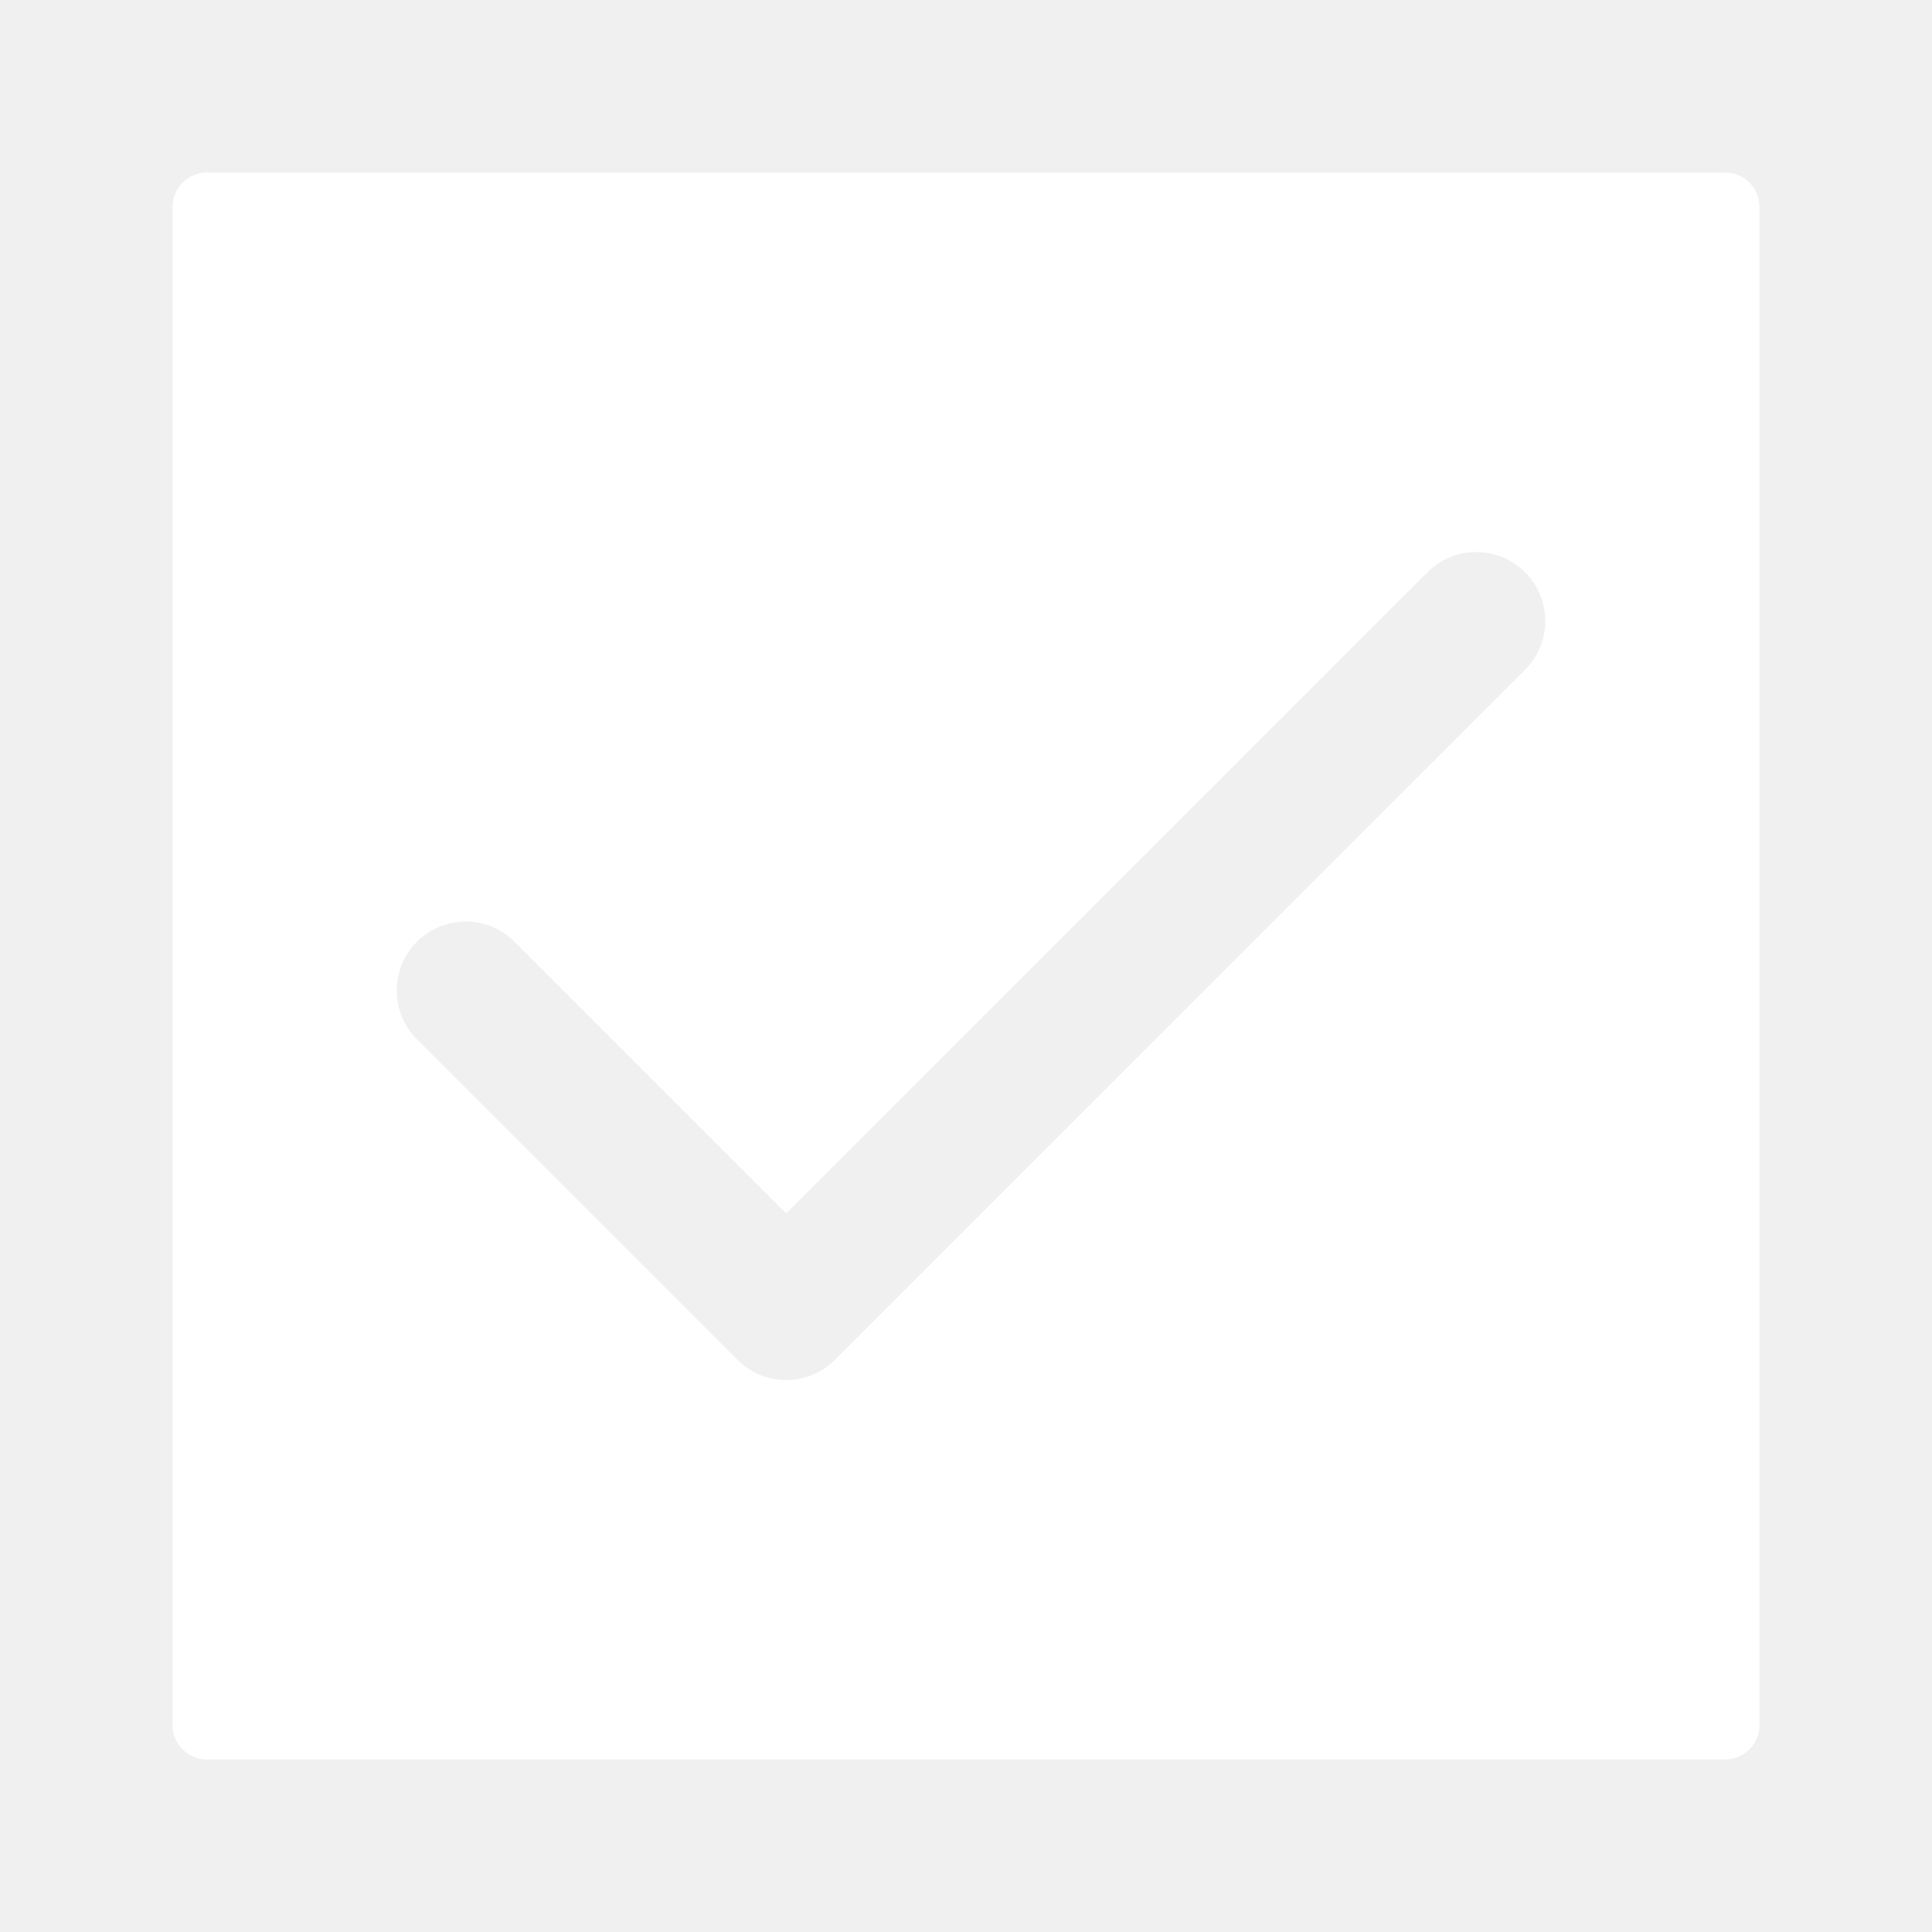
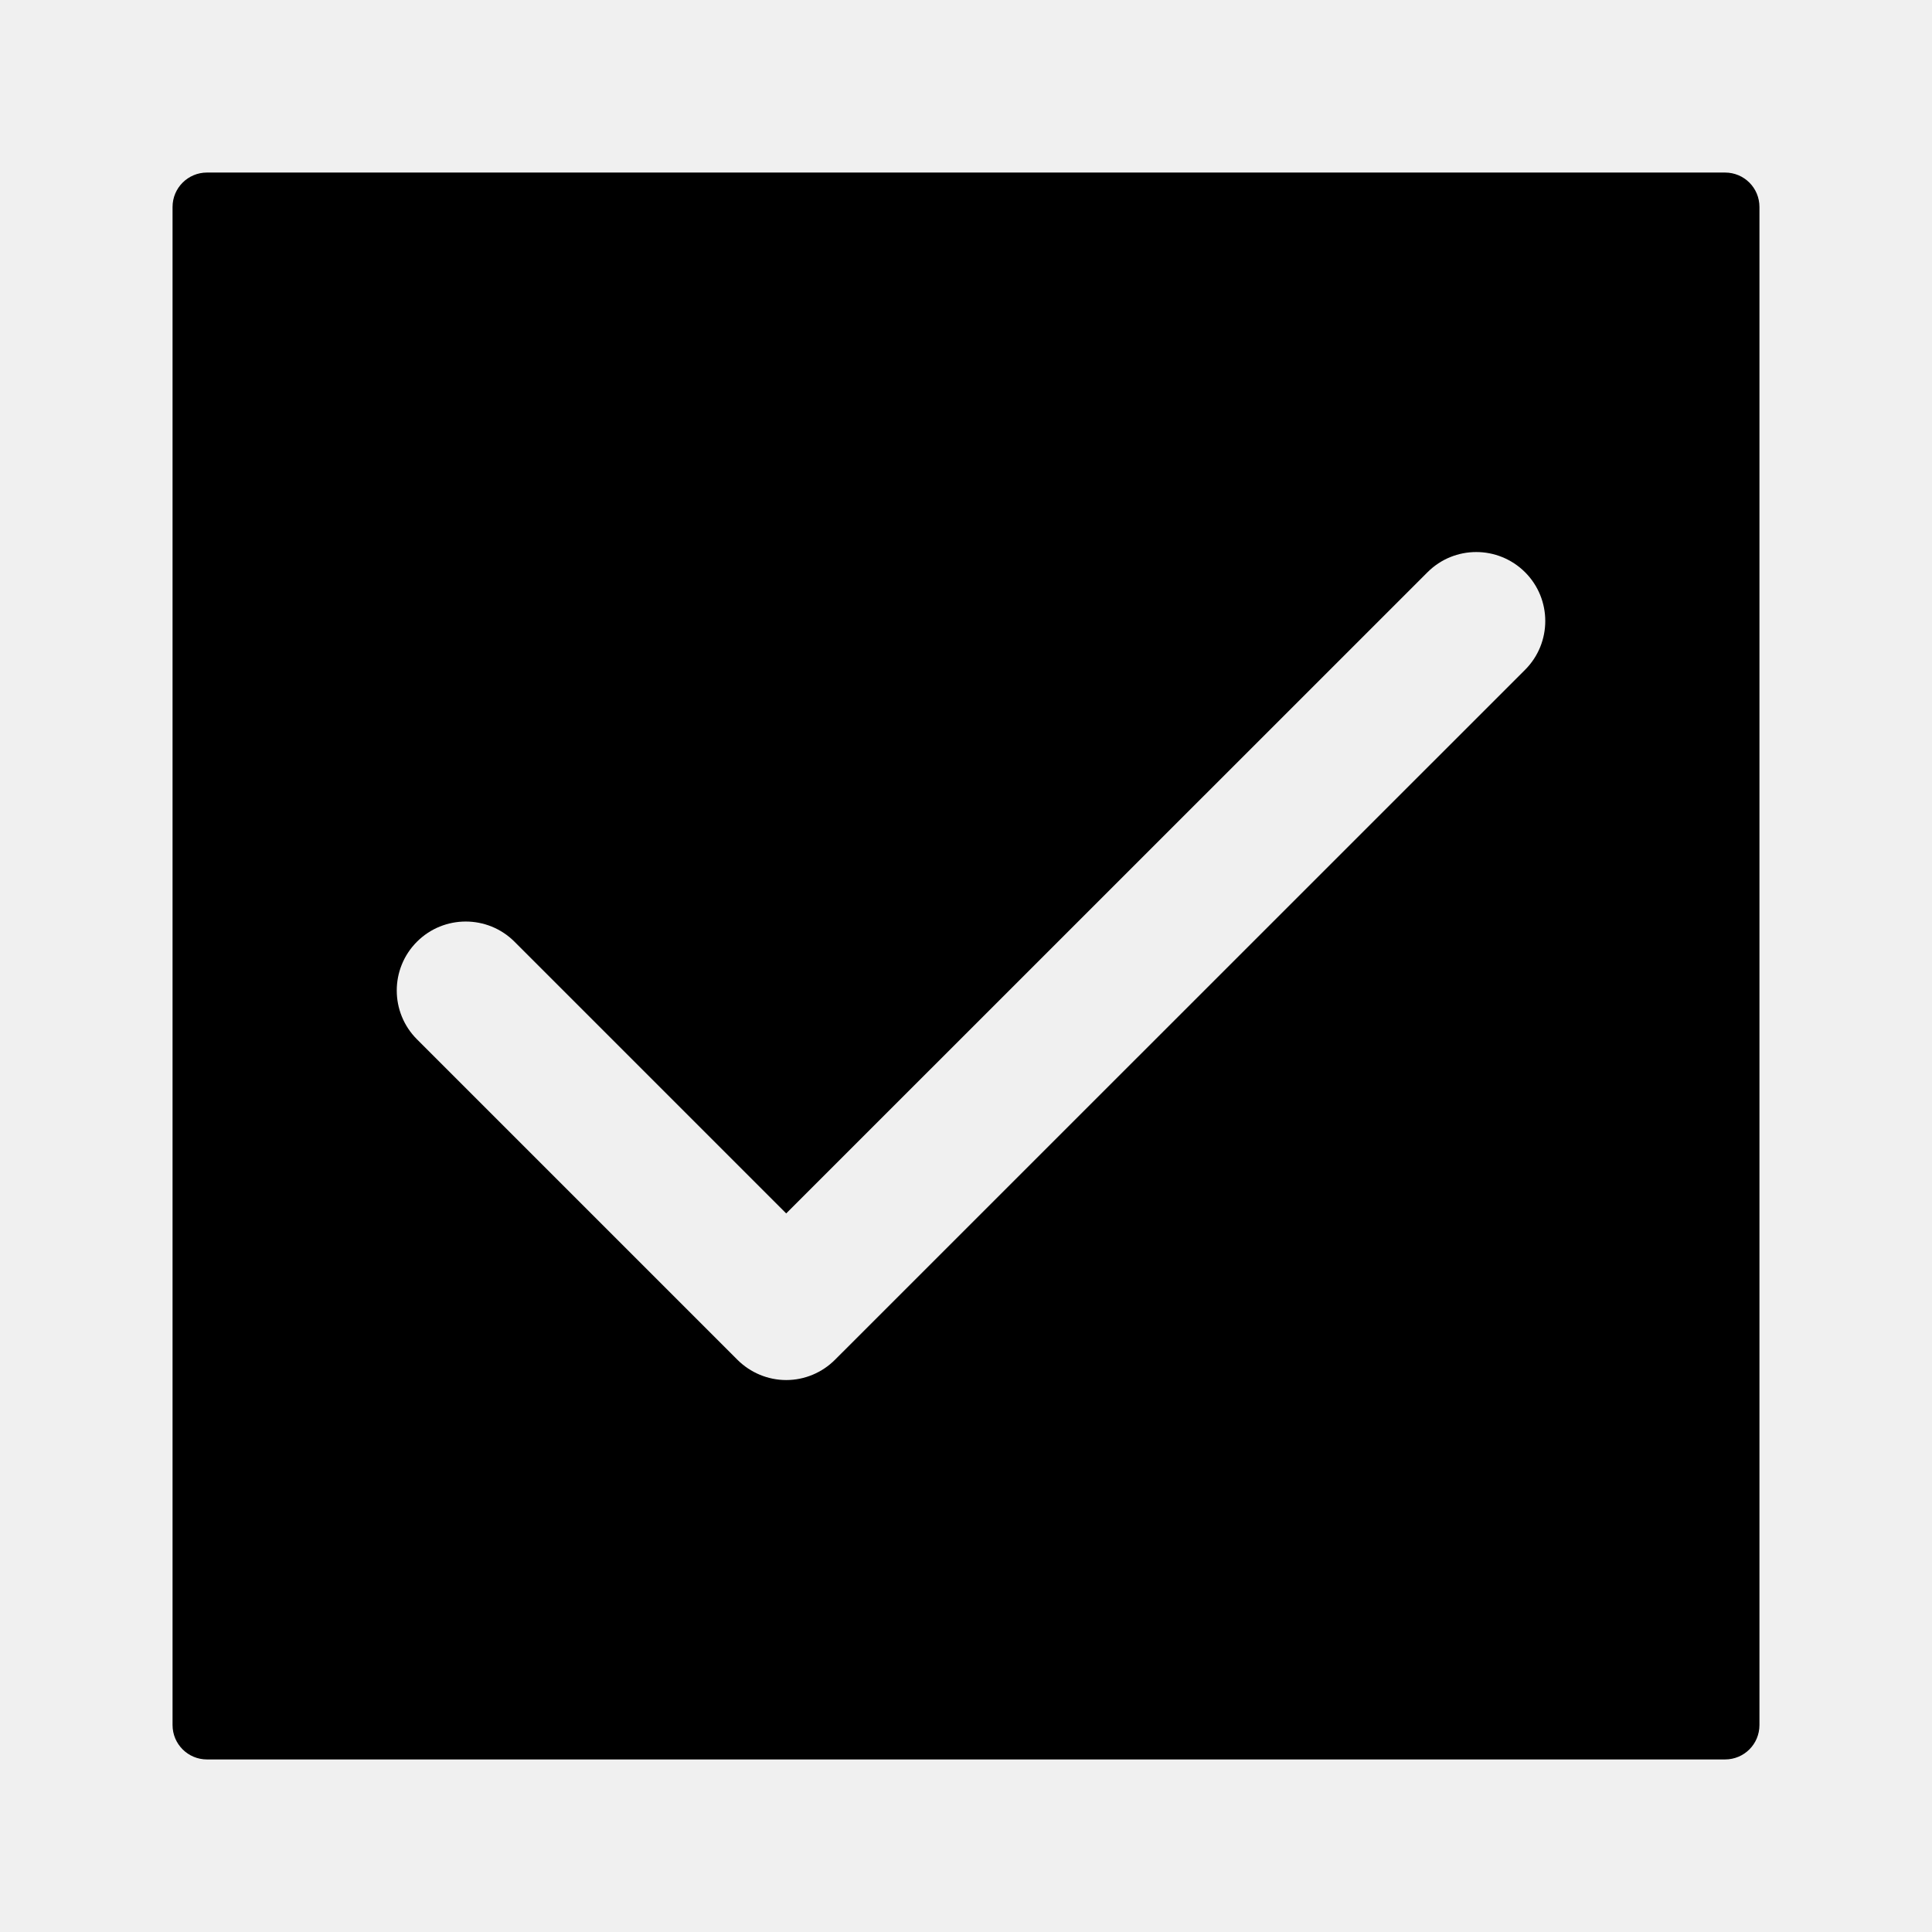
- <svg xmlns="http://www.w3.org/2000/svg" width="16" height="16" viewBox="0 0 16 16" fill="none">
-   <path fill-rule="evenodd" clip-rule="evenodd" d="M1.714 1.429C1.557 1.429 1.429 1.556 1.429 1.714V14.286C1.429 14.444 1.557 14.571 1.714 14.571H14.286C14.444 14.571 14.571 14.444 14.571 14.286V1.714C14.571 1.556 14.444 1.429 14.286 1.429H1.714ZM12.63 5.547C12.853 5.324 12.853 4.962 12.63 4.739C12.406 4.516 12.045 4.516 11.822 4.739L6.511 10.049L4.261 7.799C4.038 7.576 3.676 7.576 3.453 7.799C3.23 8.022 3.23 8.384 3.453 8.607L6.107 11.261C6.214 11.368 6.36 11.429 6.511 11.429C6.663 11.429 6.808 11.368 6.915 11.261L12.63 5.547Z" fill="white" />
+ <svg viewBox="0 0 16 16" width="16" height="16">
+   <path d="M1.429 1.714C1.429 1.556 1.557 1.429 1.714 1.429H14.286C14.444 1.429 14.571 1.556 14.571 1.714V14.286C14.571 14.444 14.444 14.571 14.286 14.571H1.714C1.557 14.571 1.429 14.444 1.429 14.286V1.714ZM12.63 5.547C12.853 5.324 12.853 4.962 12.63 4.739 12.406 4.516 12.045 4.516 11.822 4.739L6.511 10.049 4.261 7.799C4.038 7.576 3.676 7.576 3.453 7.799 3.23 8.022 3.23 8.384 3.453 8.607L6.107 11.261C6.214 11.368 6.36 11.429 6.511 11.429 6.663 11.429 6.808 11.368 6.915 11.261L12.63 5.547Z" />
</svg>
